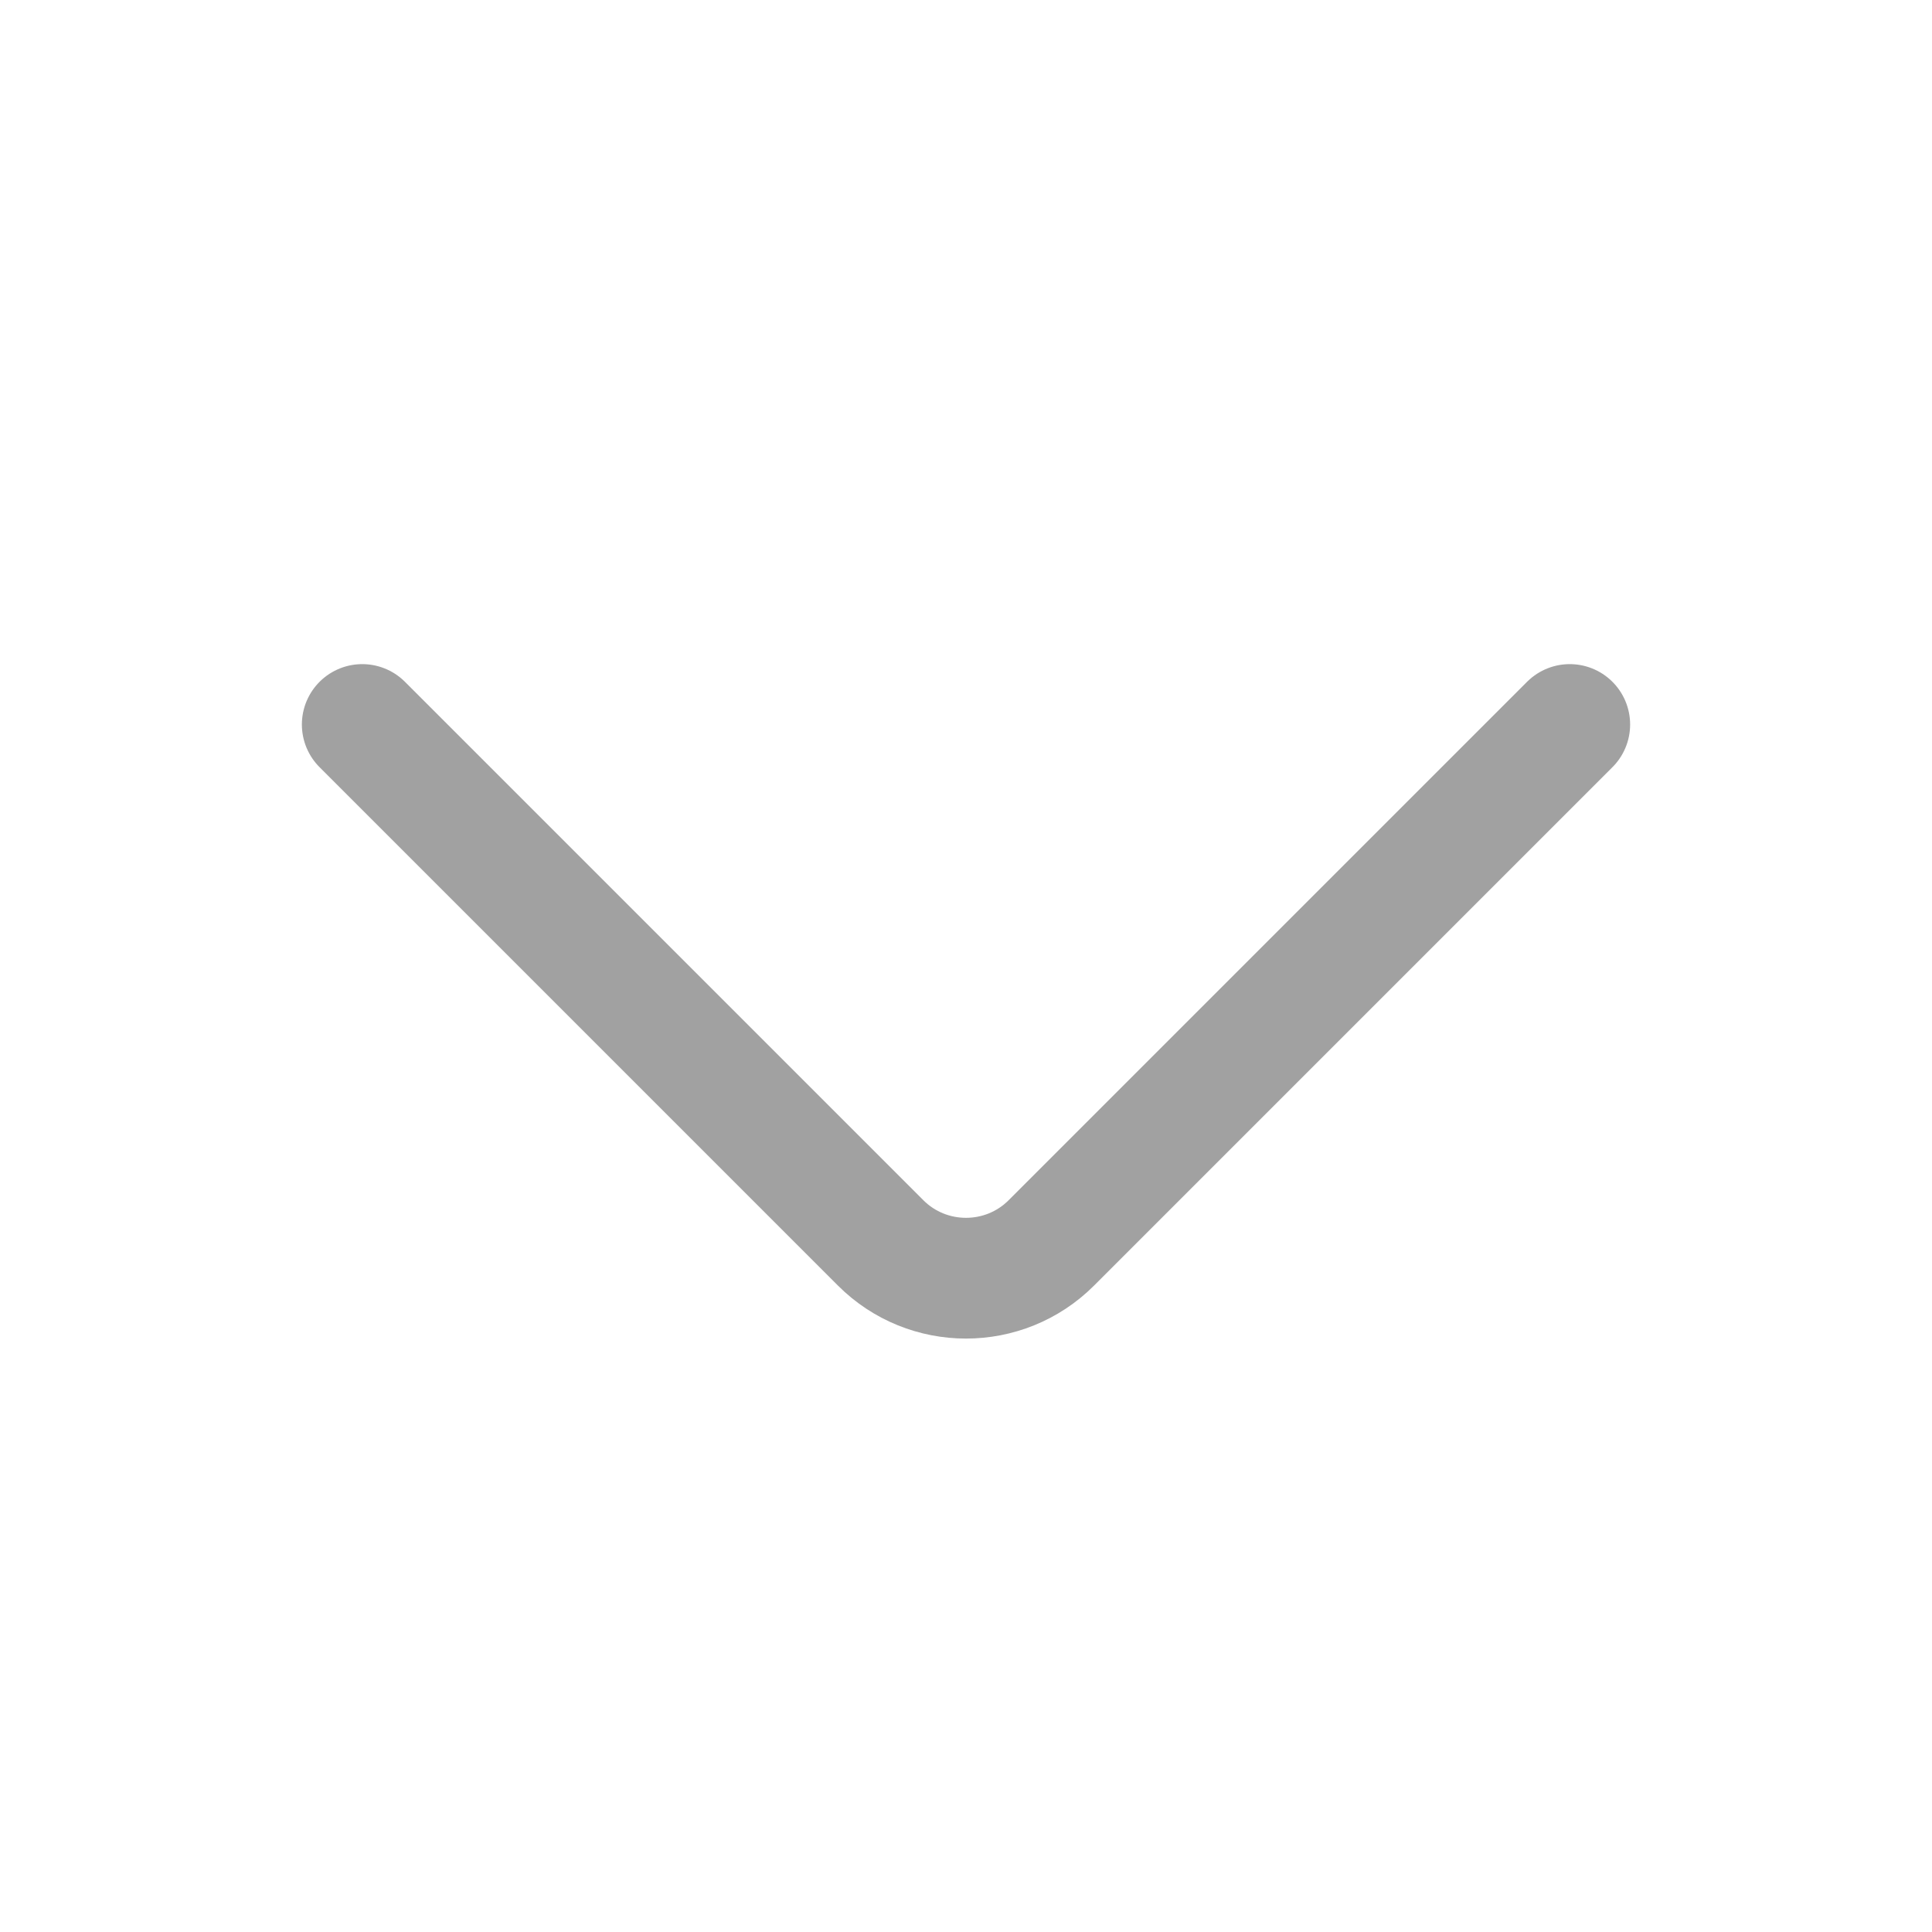
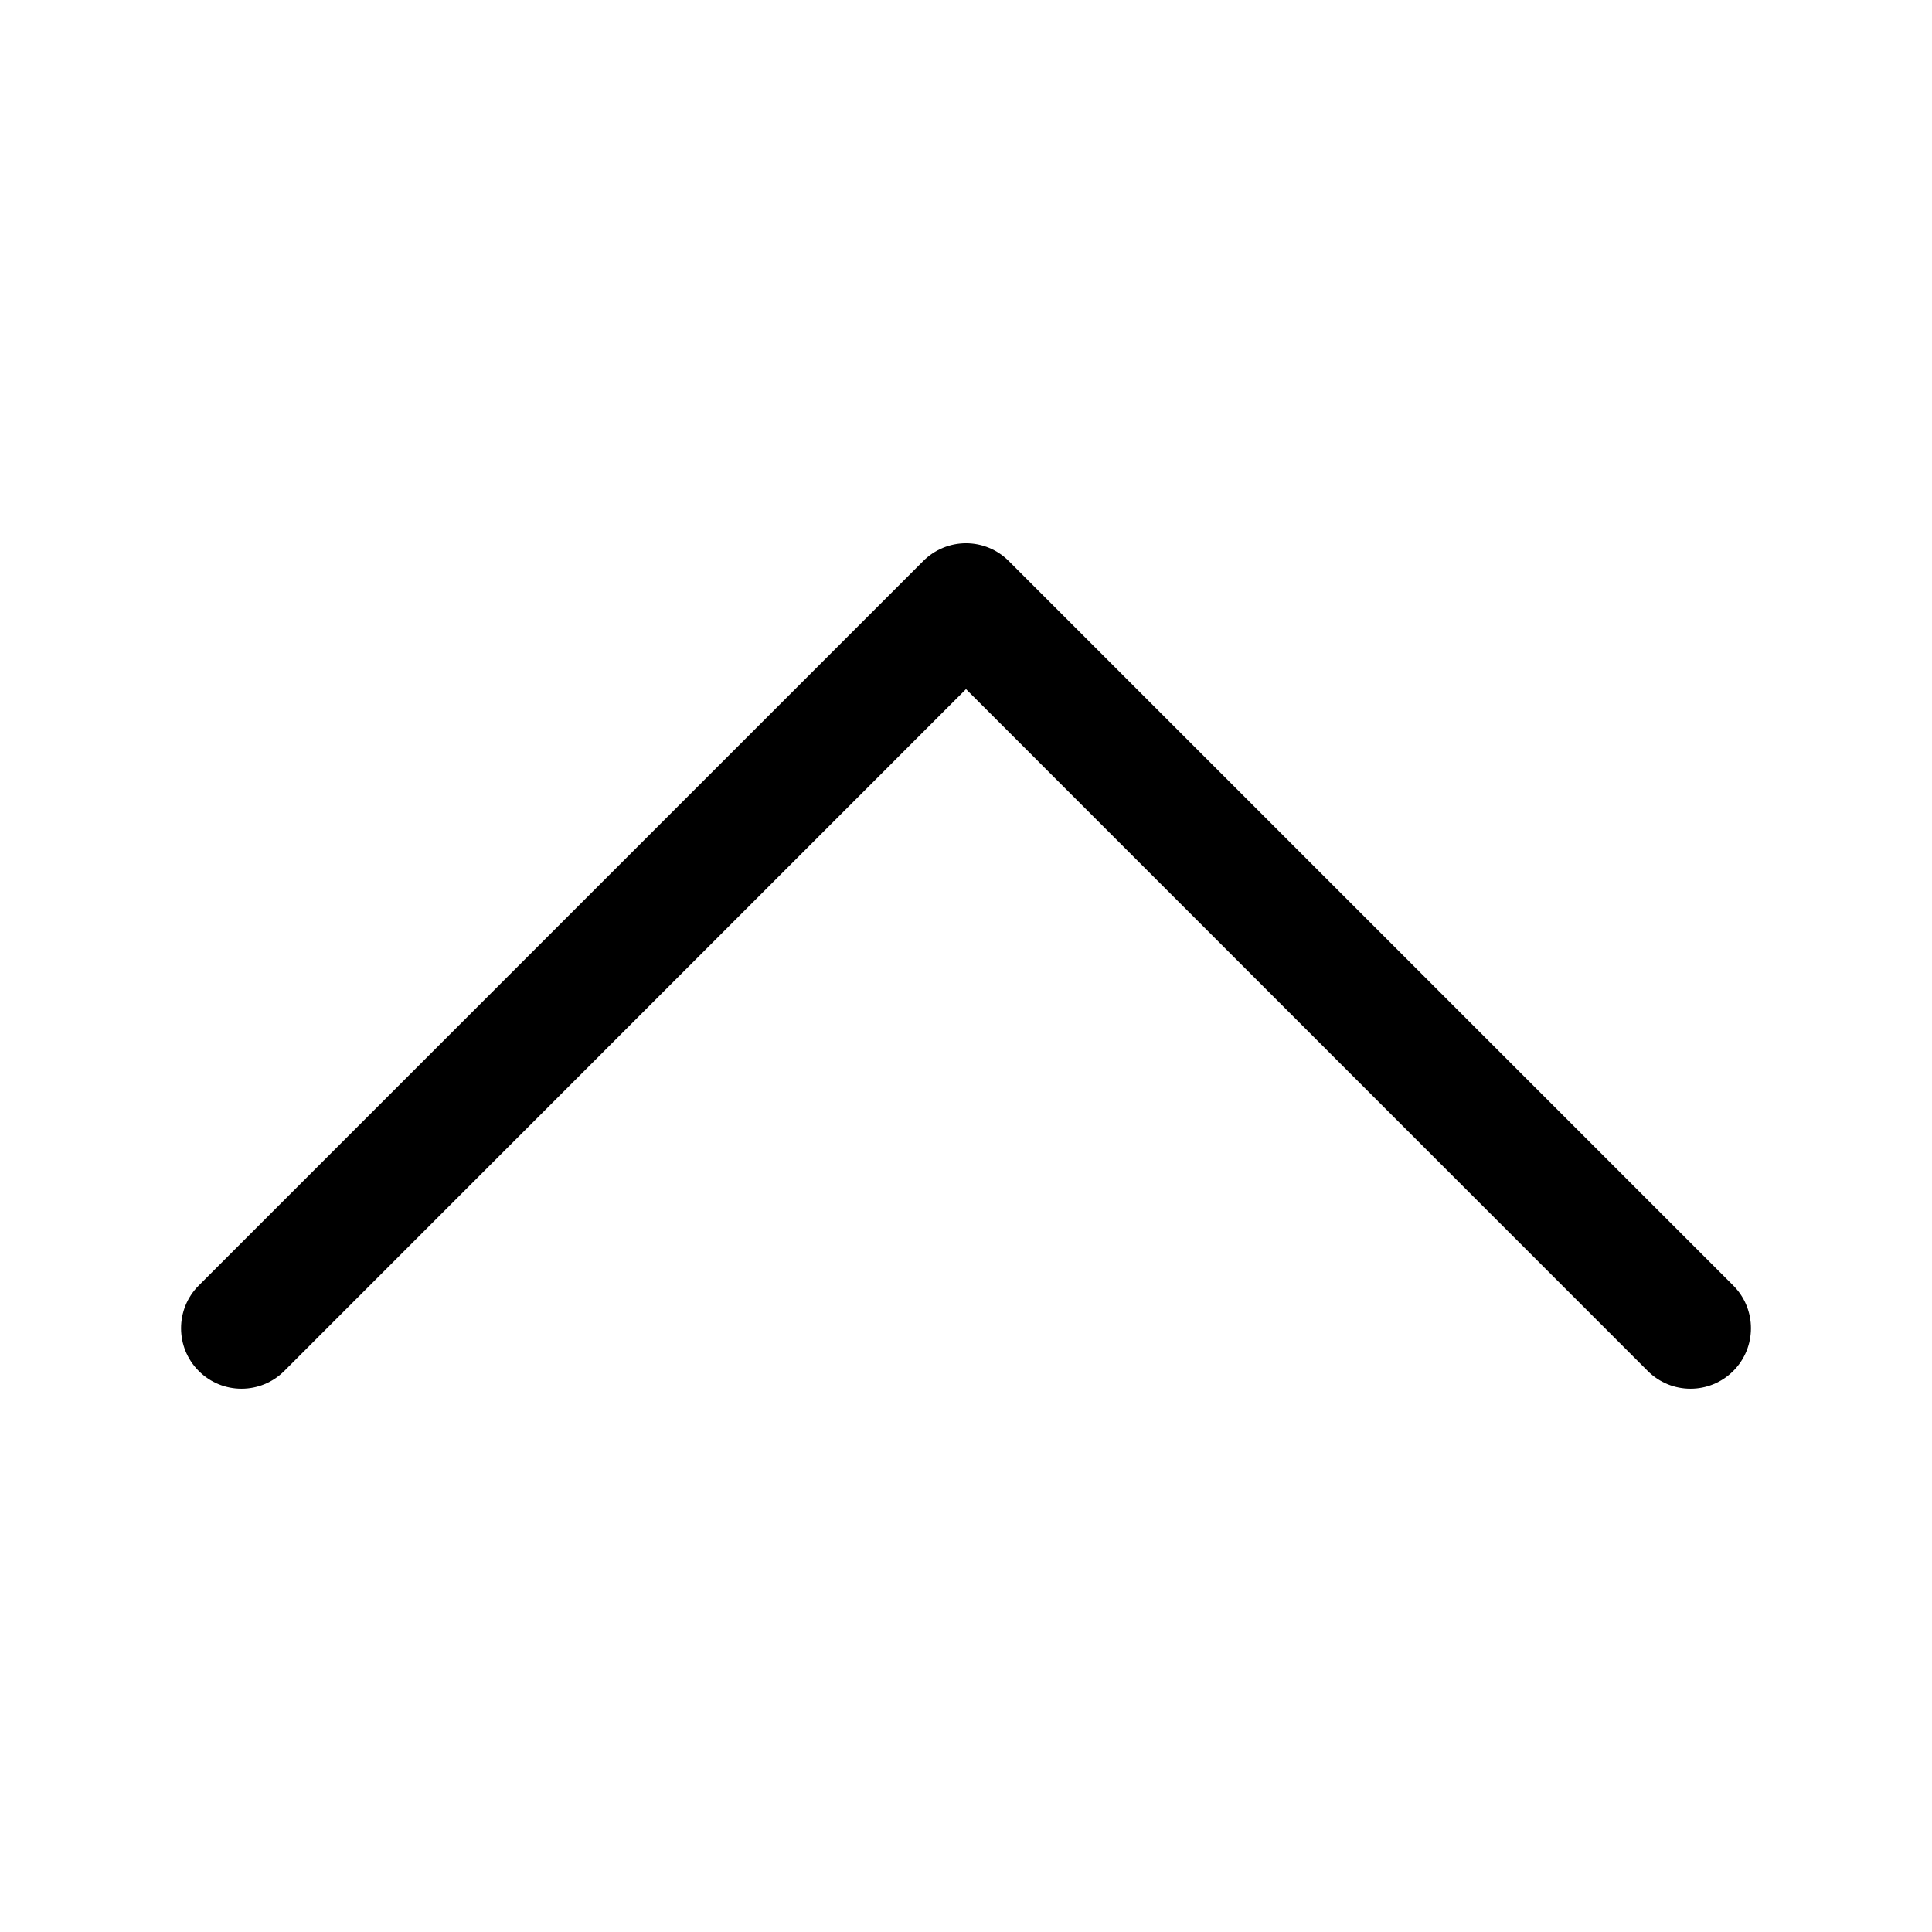
- <svg xmlns="http://www.w3.org/2000/svg" xmlns:xlink="http://www.w3.org/1999/xlink" aria-hidden="true" width="16" height="16" class="ml-4">
-   <defs>
-     <symbol viewBox="0 0 16 16" id="icon-arrow_down">
-       <g id="icon-arrow_down_组件" stroke="none" stroke-width="1" fill="none" fill-rule="evenodd" stroke-linecap="round">
-         <g id="icon-arrow_down_open_icon" stroke="#A1A1A1" fill="none">
-           <path d="M3,6 L7.293,10.293 C7.683,10.683 8.317,10.683 8.707,10.293 L13,6 L13,6" id="icon-arrow_down_路径-2" stroke="#A1A1A1" fill="none" />
-         </g>
-       </g>
-     </symbol>
-   </defs>
-   <use xlink:href="#icon-arrow_down" />
+ <svg xmlns="http://www.w3.org/2000/svg" width="16" height="16" fill="currentColor" class="bi bi-chevron-up" viewBox="0 0 16 16">
+   <path fill-rule="evenodd" d="M7.646 4.646a.5.5 0 0 1 .708 0l6 6a.5.5 0 0 1-.708.708L8 5.707l-5.646 5.647a.5.5 0 0 1-.708-.708z" />
</svg>
